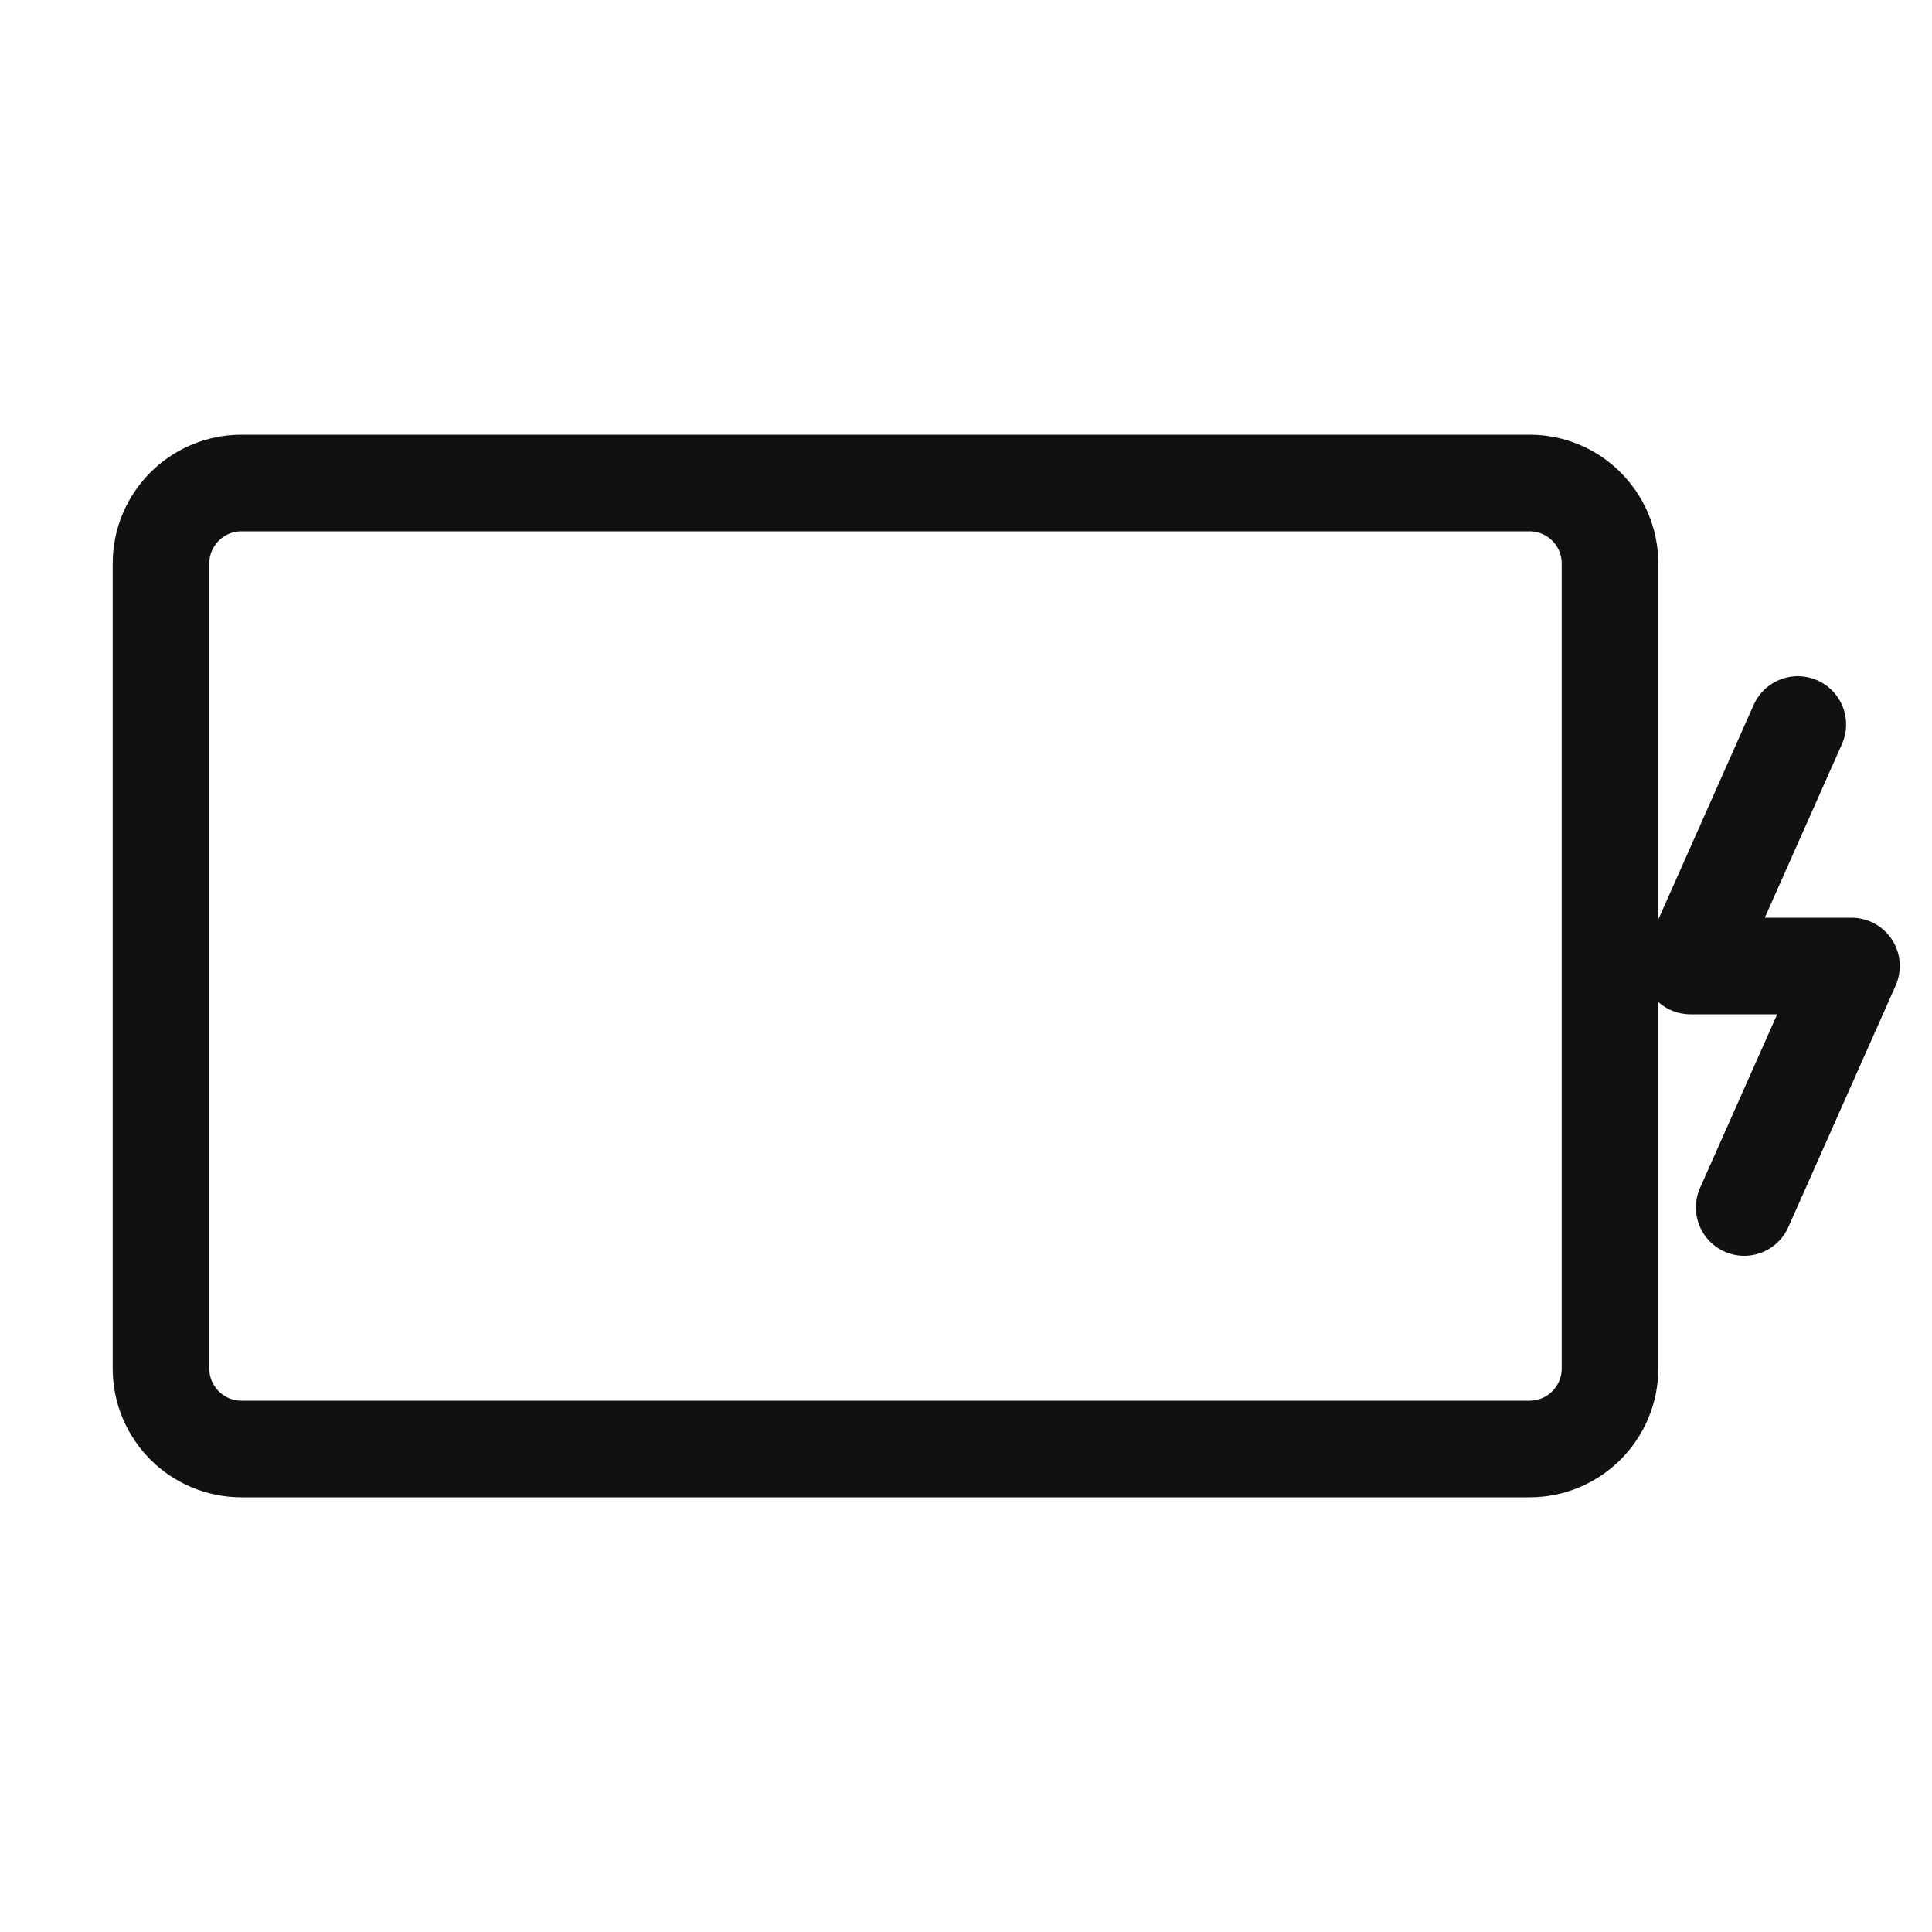
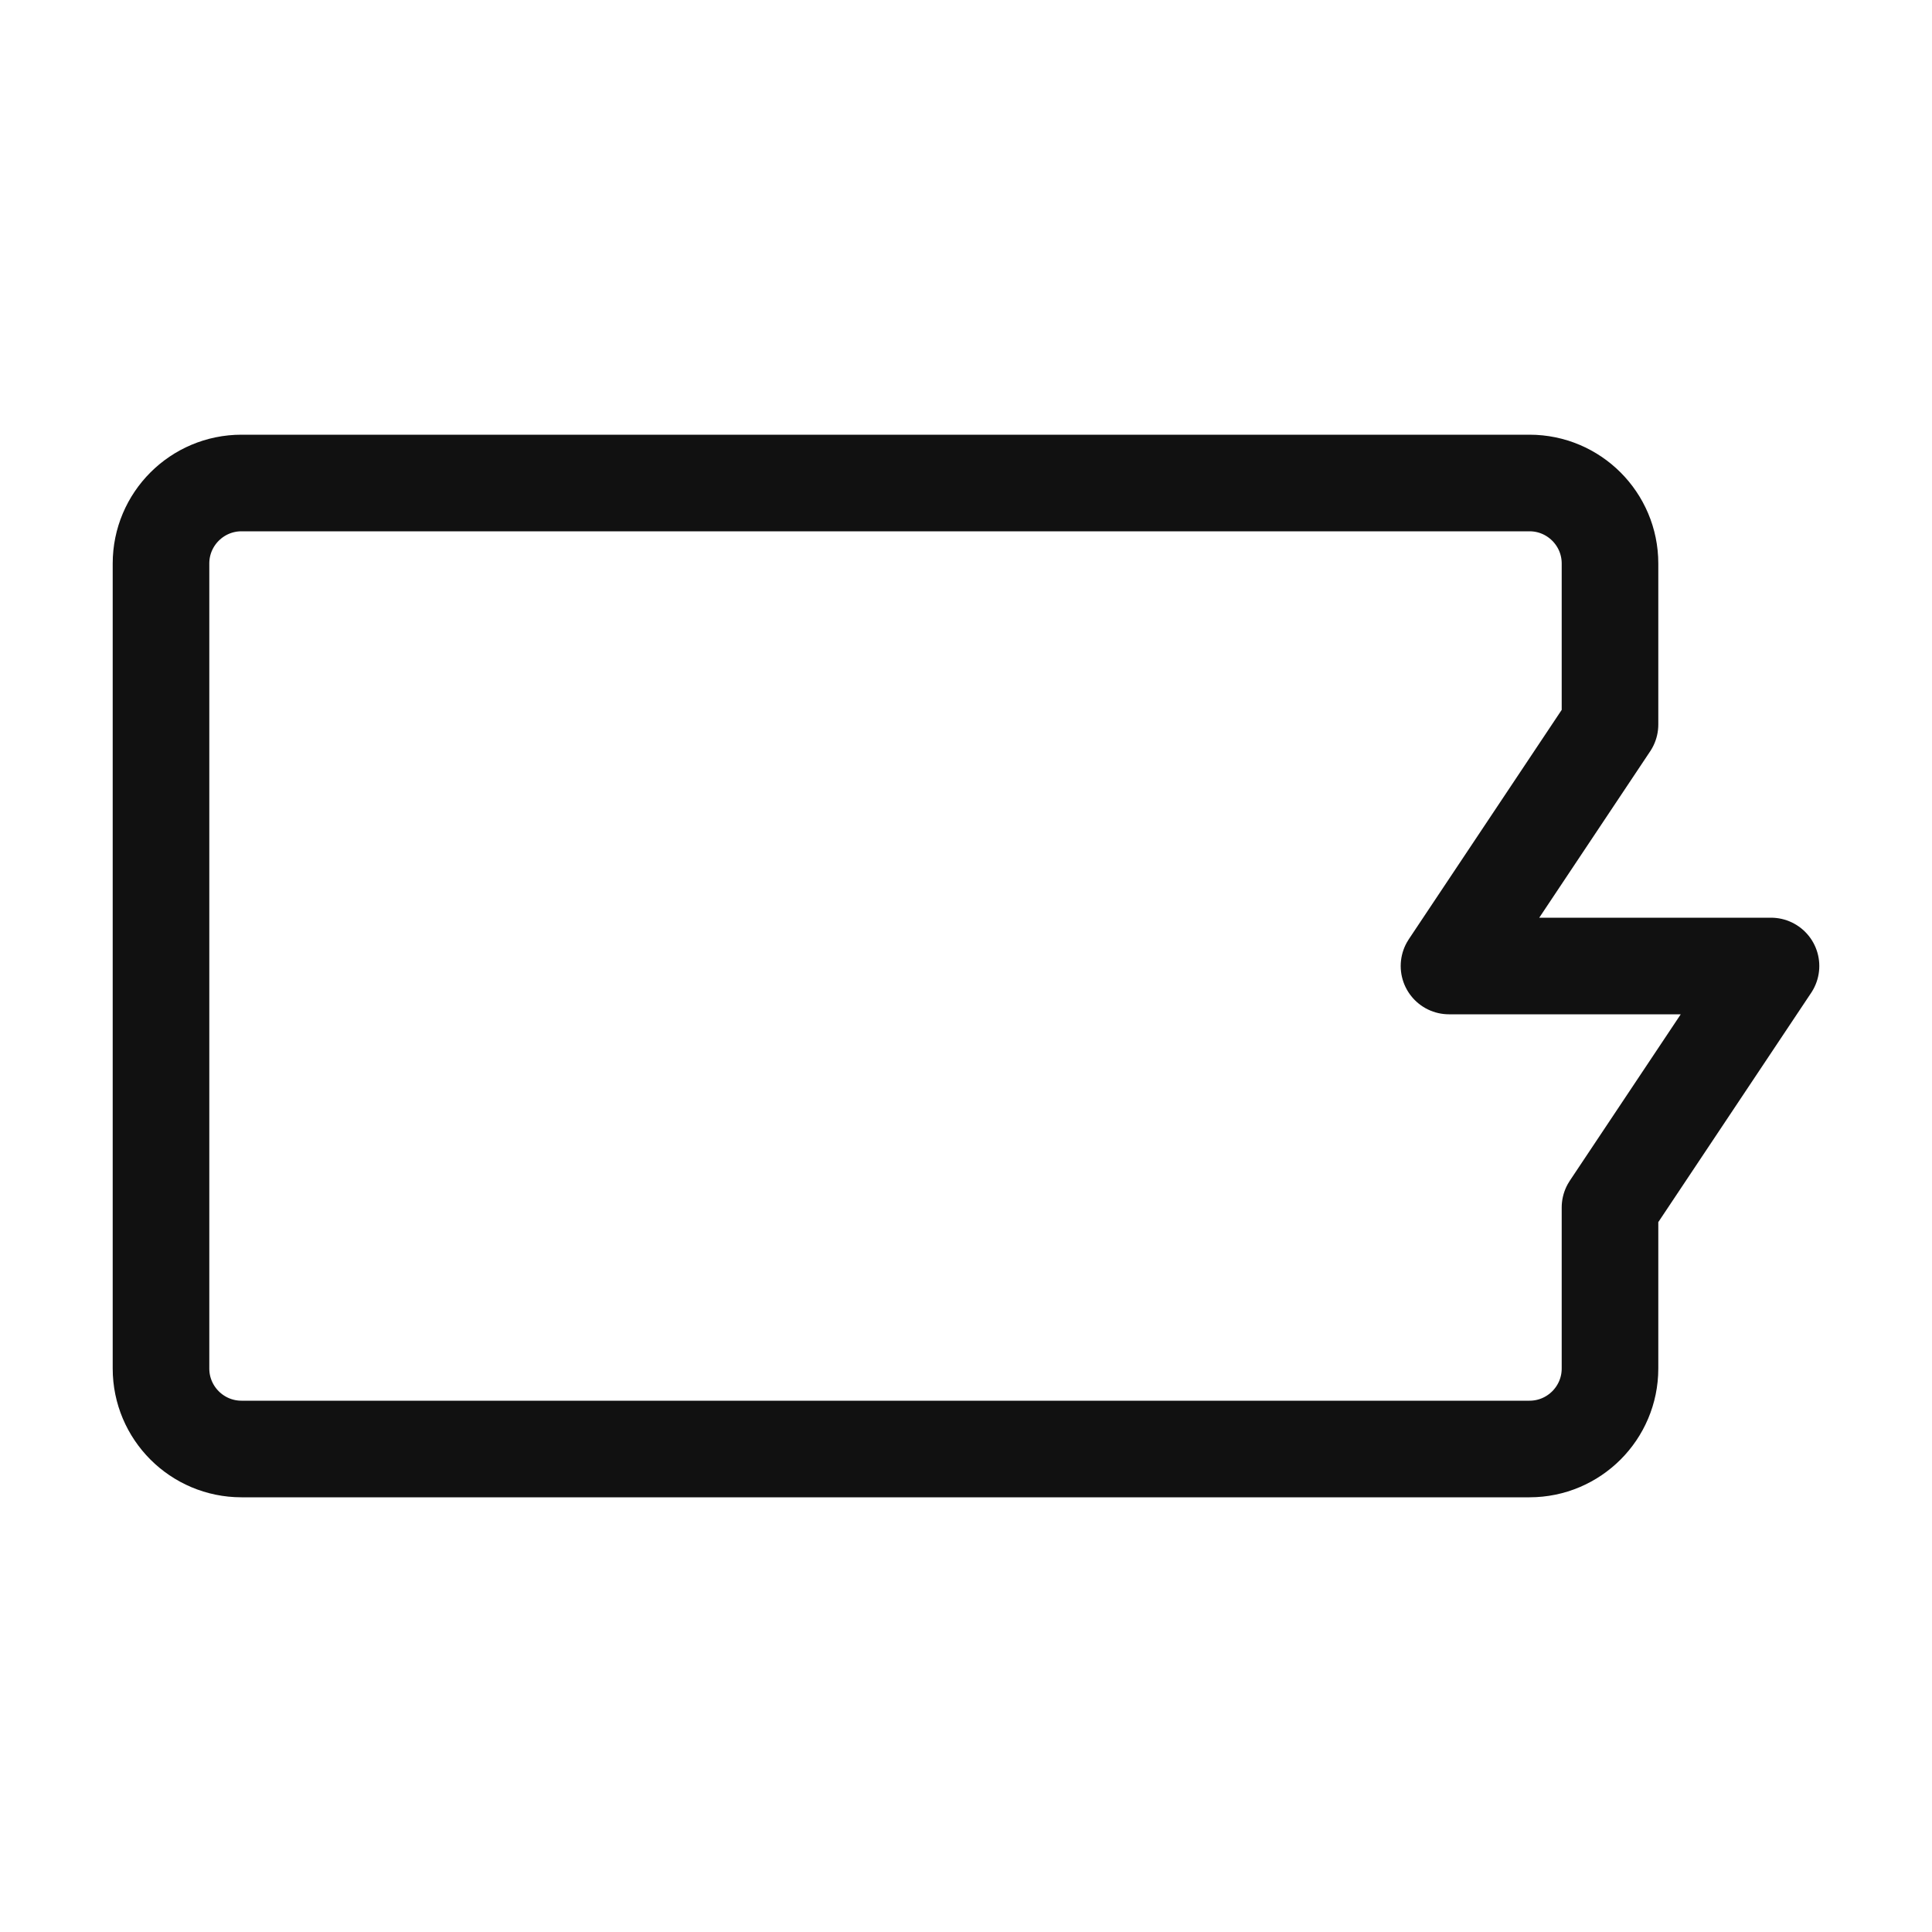
<svg xmlns="http://www.w3.org/2000/svg" width="24" height="24" viewBox="0 0 24 24" fill="none">
-   <rect x="2" y="6" width="18" height="12" rx="1" stroke="#111111" stroke-width="1.2" />
-   <path d="M22.333 9L21 12H23L21.667 15" stroke="#111111" stroke-width="1.2" stroke-linecap="round" stroke-linejoin="round" />
+   <path d="M19 6H3C2.448 6 2 6.448 2 7V17C2 17.552 2.448 18 3 18H19C19.552 18 20 17.552 20 17V15L22 12H18L20 9V7C20 6.448 19.552 6 19 6Z" stroke="#111111" stroke-width="1.2" stroke-linejoin="round" />
</svg>
